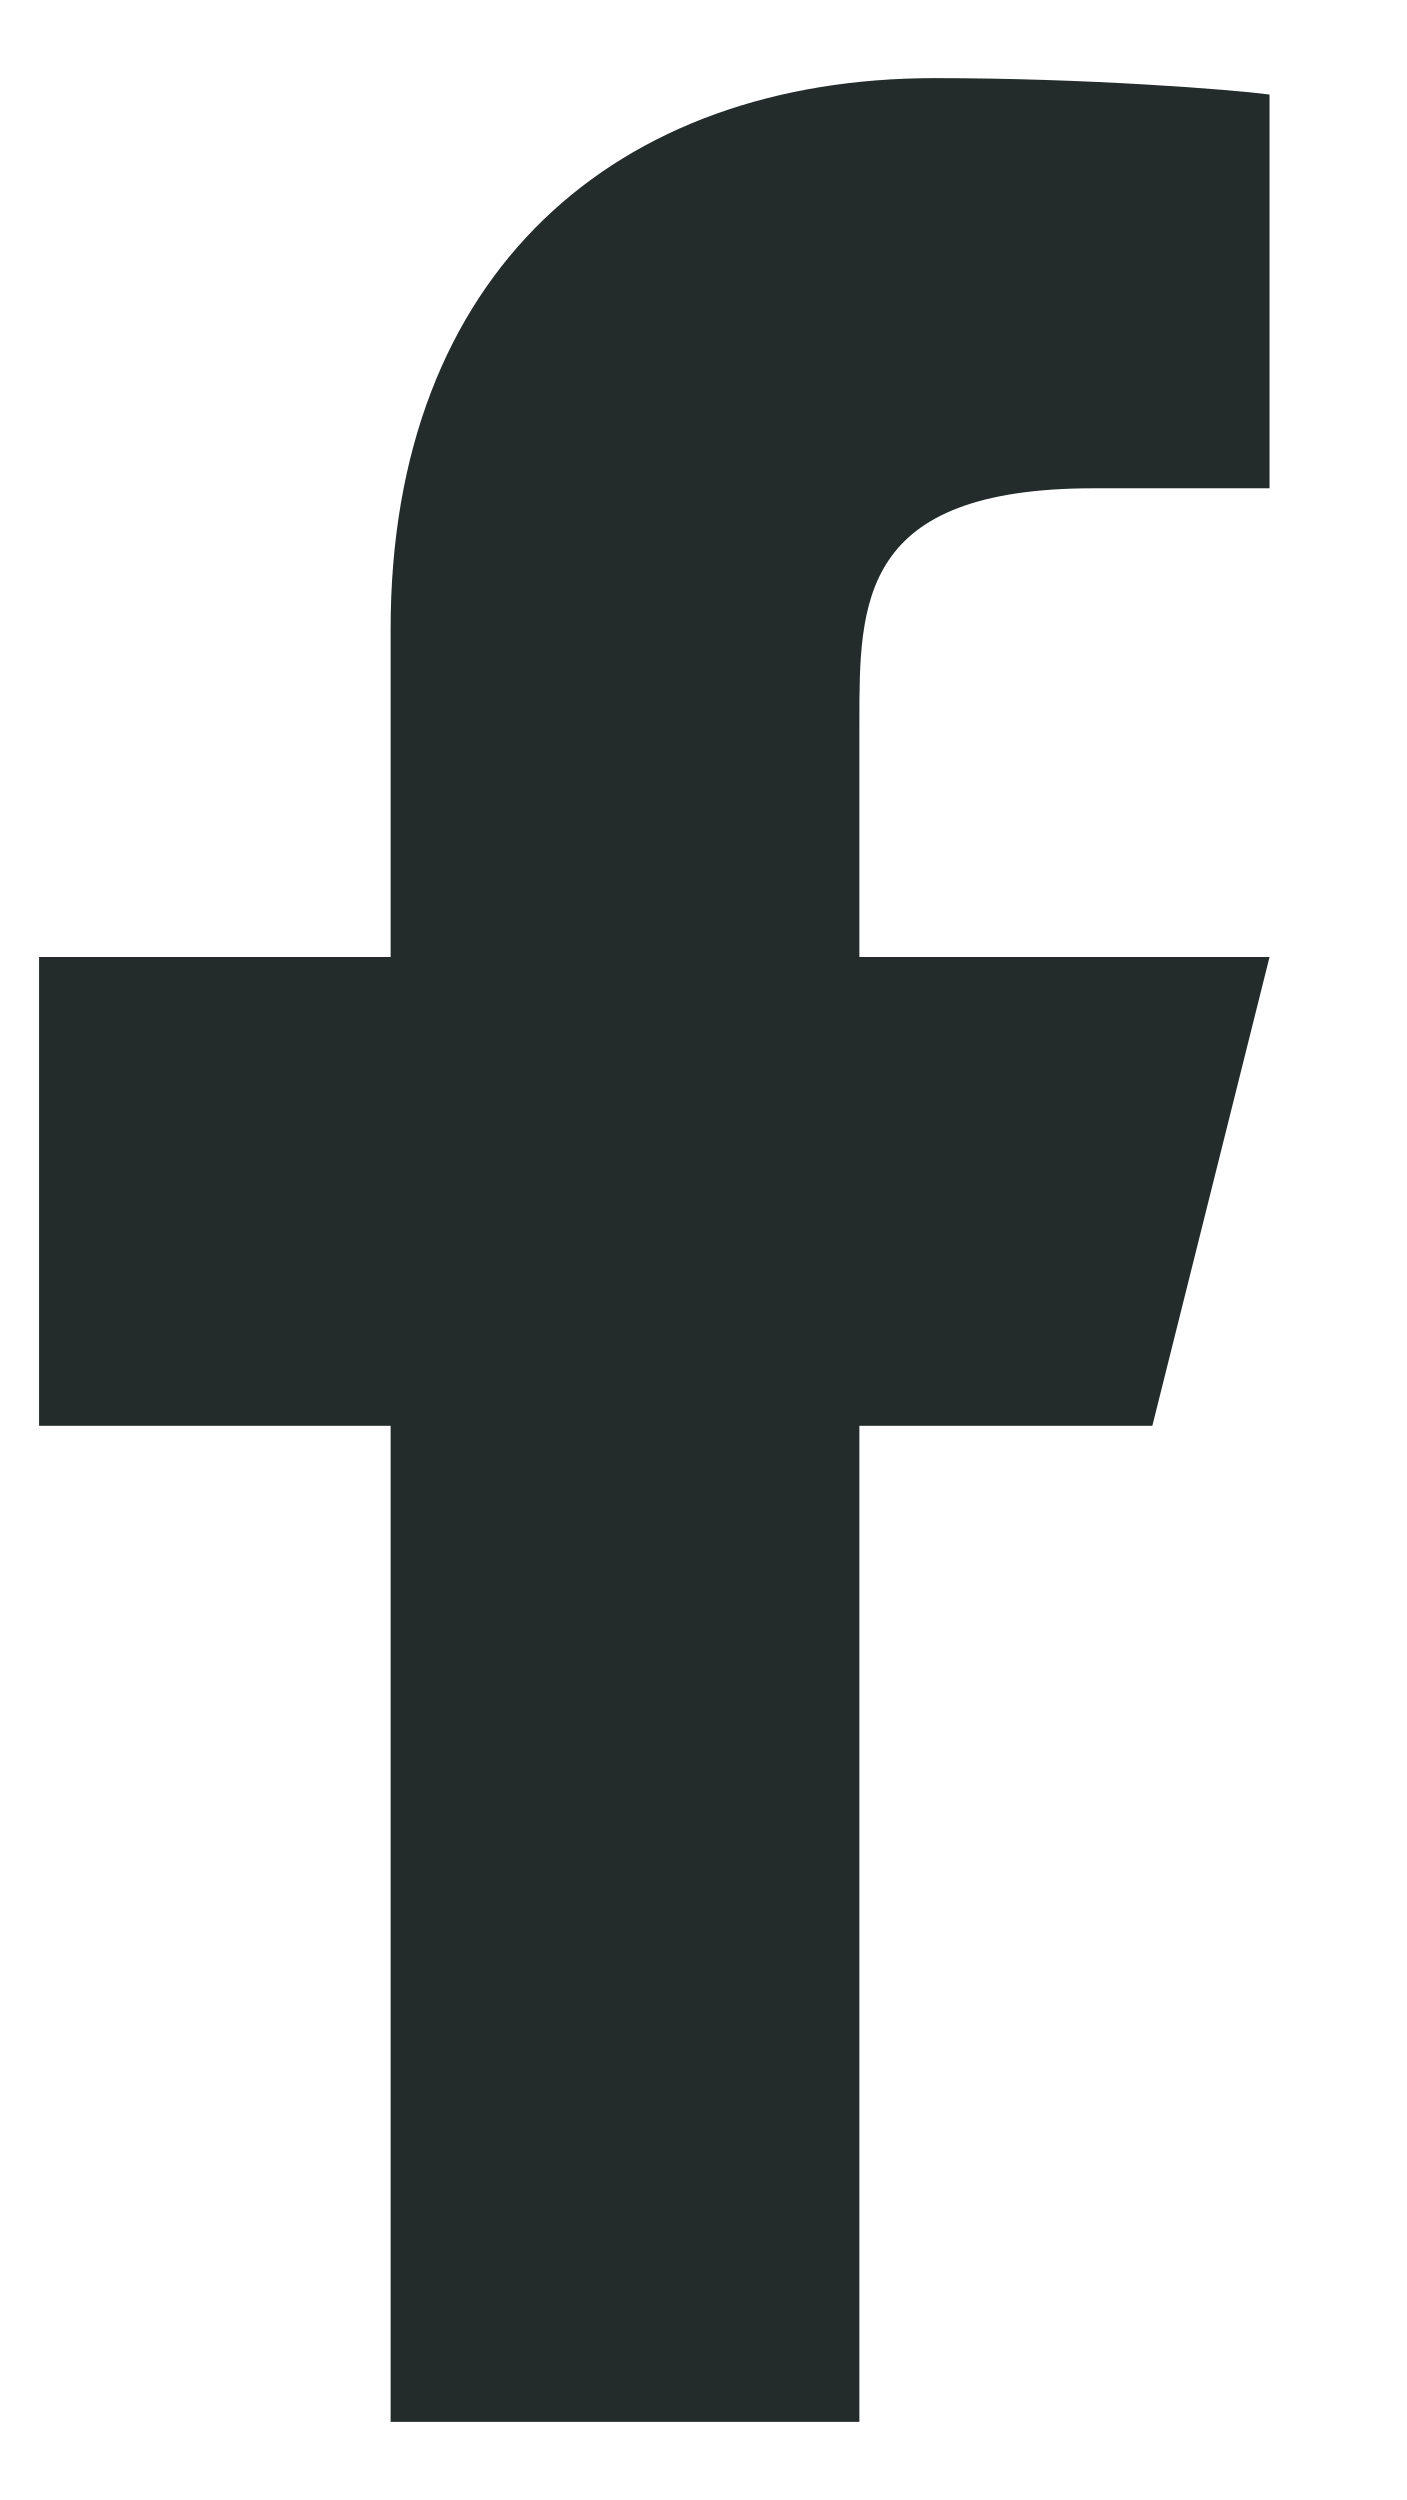
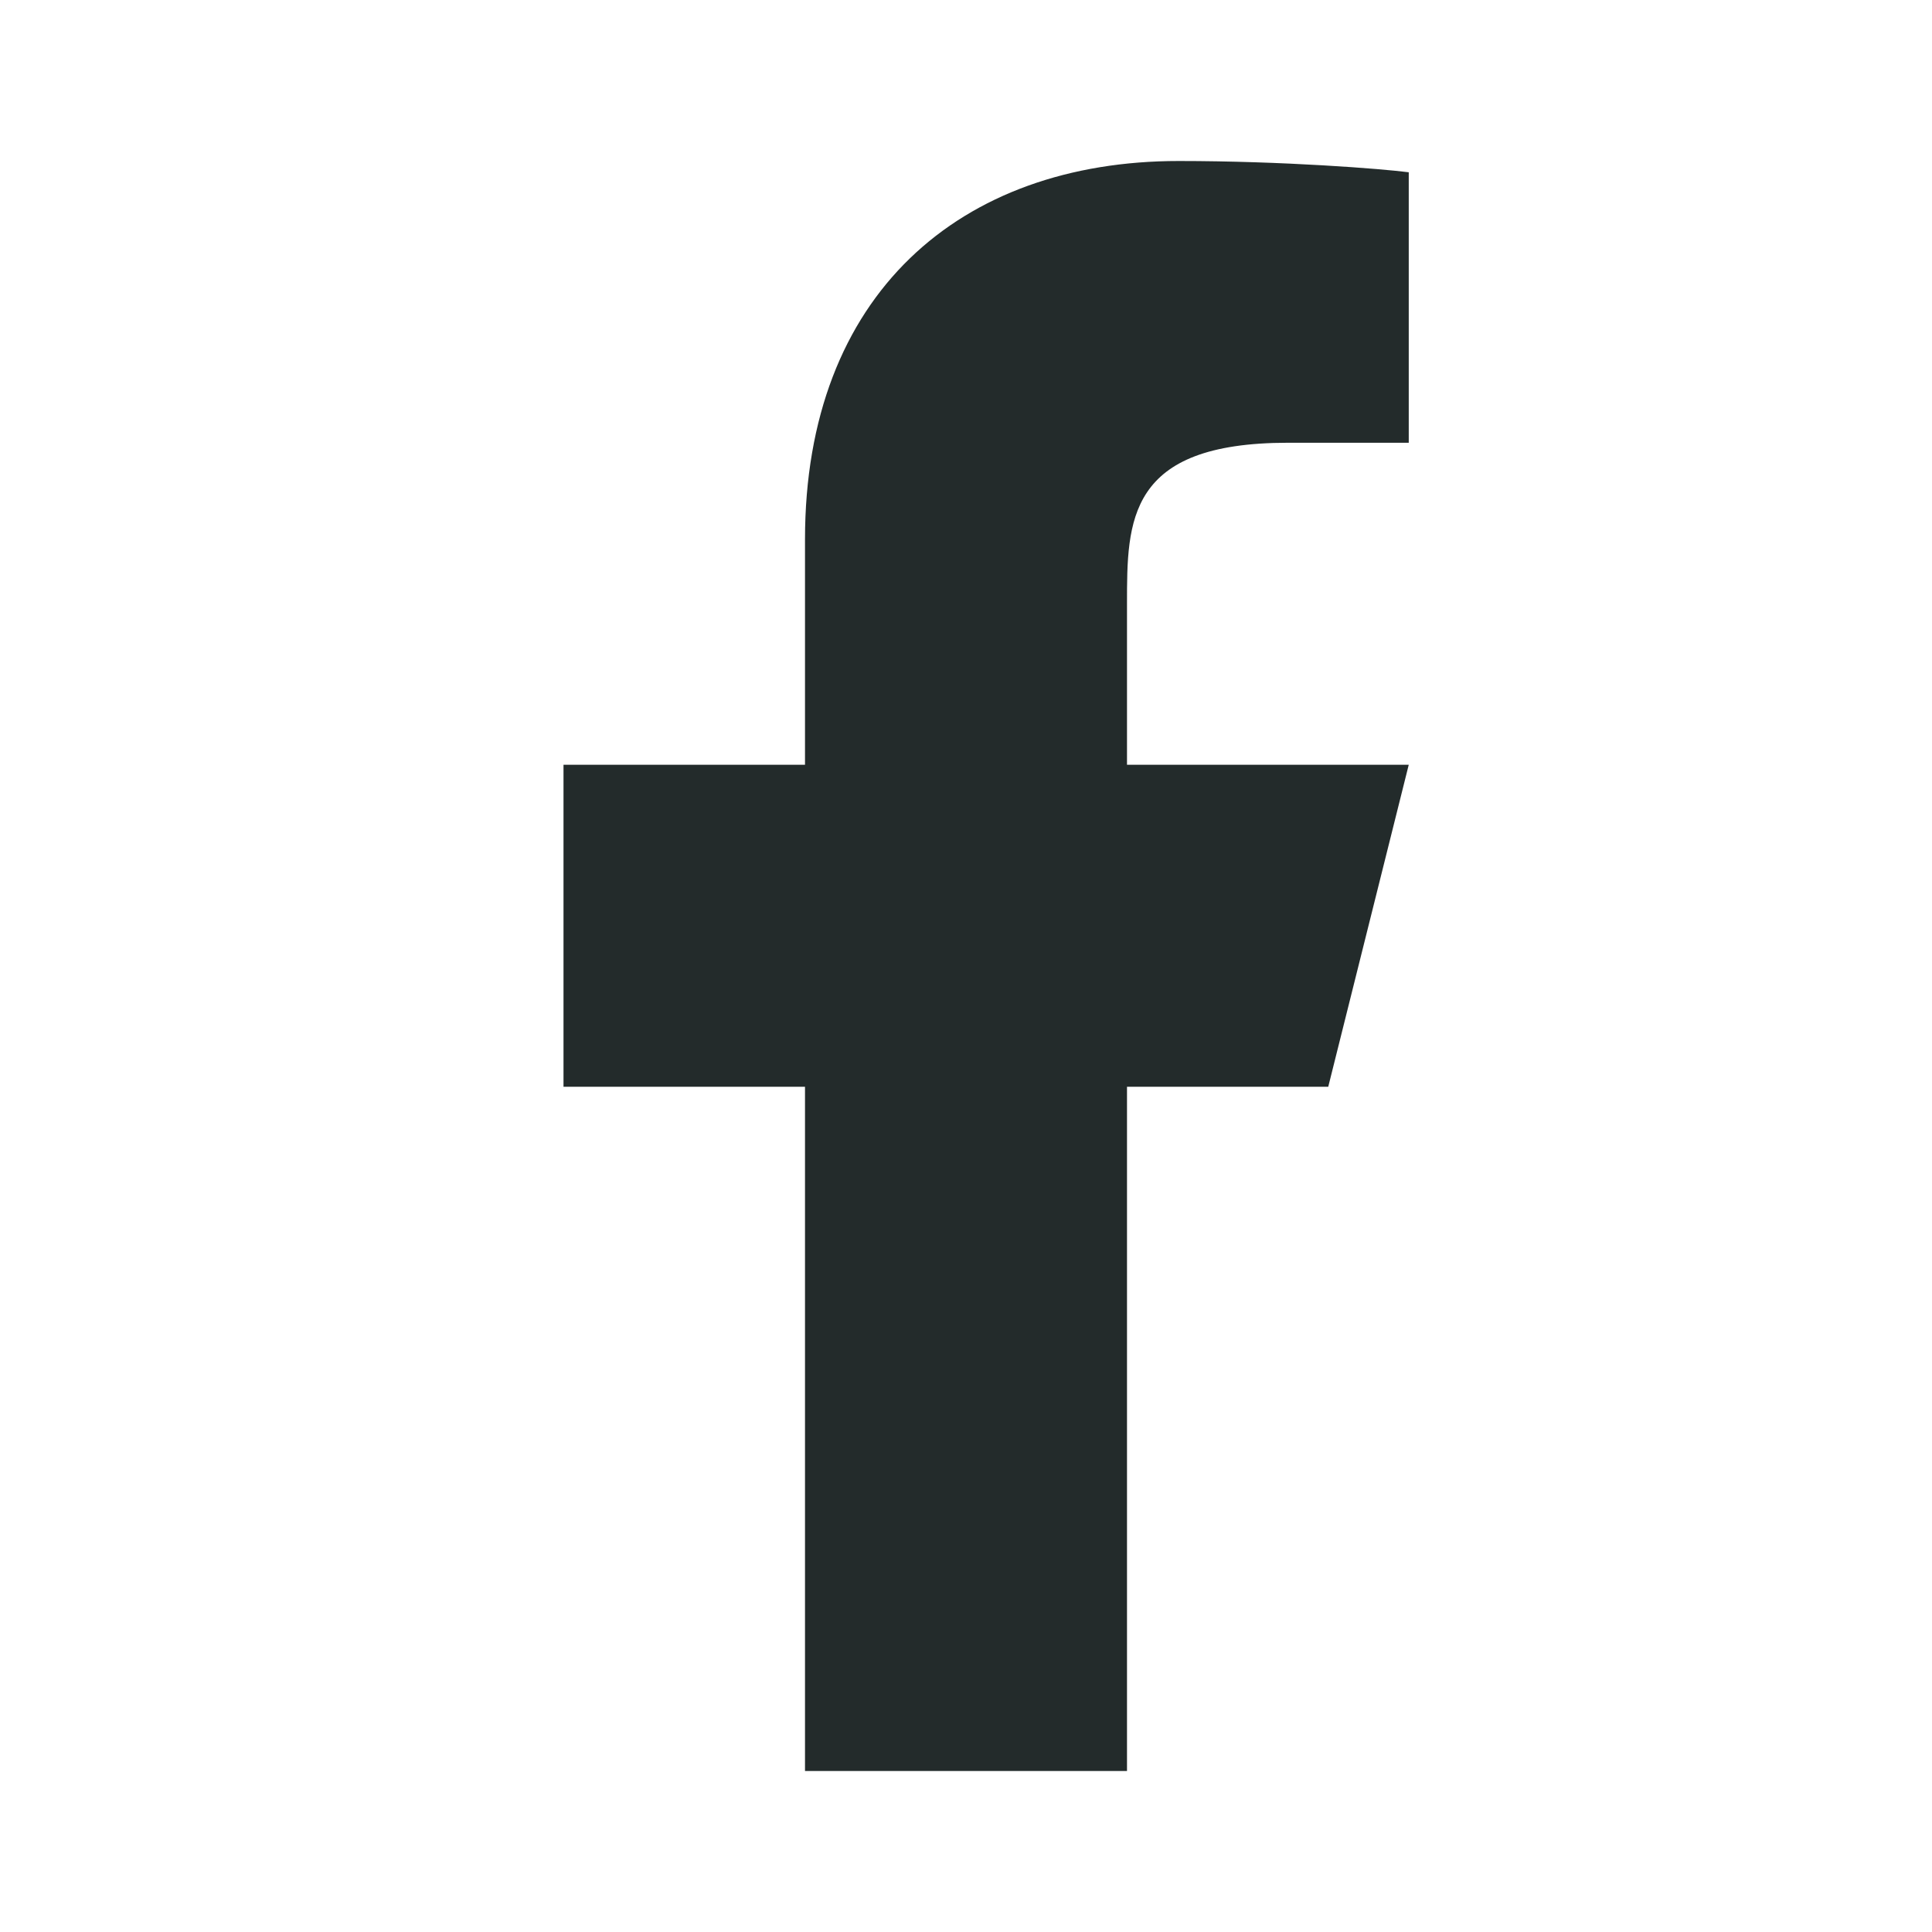
- <svg xmlns="http://www.w3.org/2000/svg" width="9" height="16" viewBox="0 0 9 16" fill="none">
-   <path d="M5.5 9.125H7.375L8.125 6.125H5.5V4.625C5.5 3.853 5.5 3.125 7 3.125H8.125V0.605C7.88 0.573 6.957 0.5 5.982 0.5C3.946 0.5 2.5 1.743 2.5 4.025V6.125H0.25V9.125H2.5V15.5H5.5V9.125Z" fill="#232B2B" />
+ <svg xmlns="http://www.w3.org/2000/svg" width="18" height="18" viewBox="0 0 18 18" fill="none">
+   <path d="M10.5 10.125H12.375L13.125 7.125H10.5V5.625C10.5 4.853 10.5 4.125 12 4.125H13.125V1.605C12.88 1.573 11.957 1.5 10.982 1.5C8.946 1.5 7.5 2.743 7.5 5.025V7.125H5.25V10.125H7.5V16.5H10.5V10.125Z" fill="#232B2B" />
</svg>
